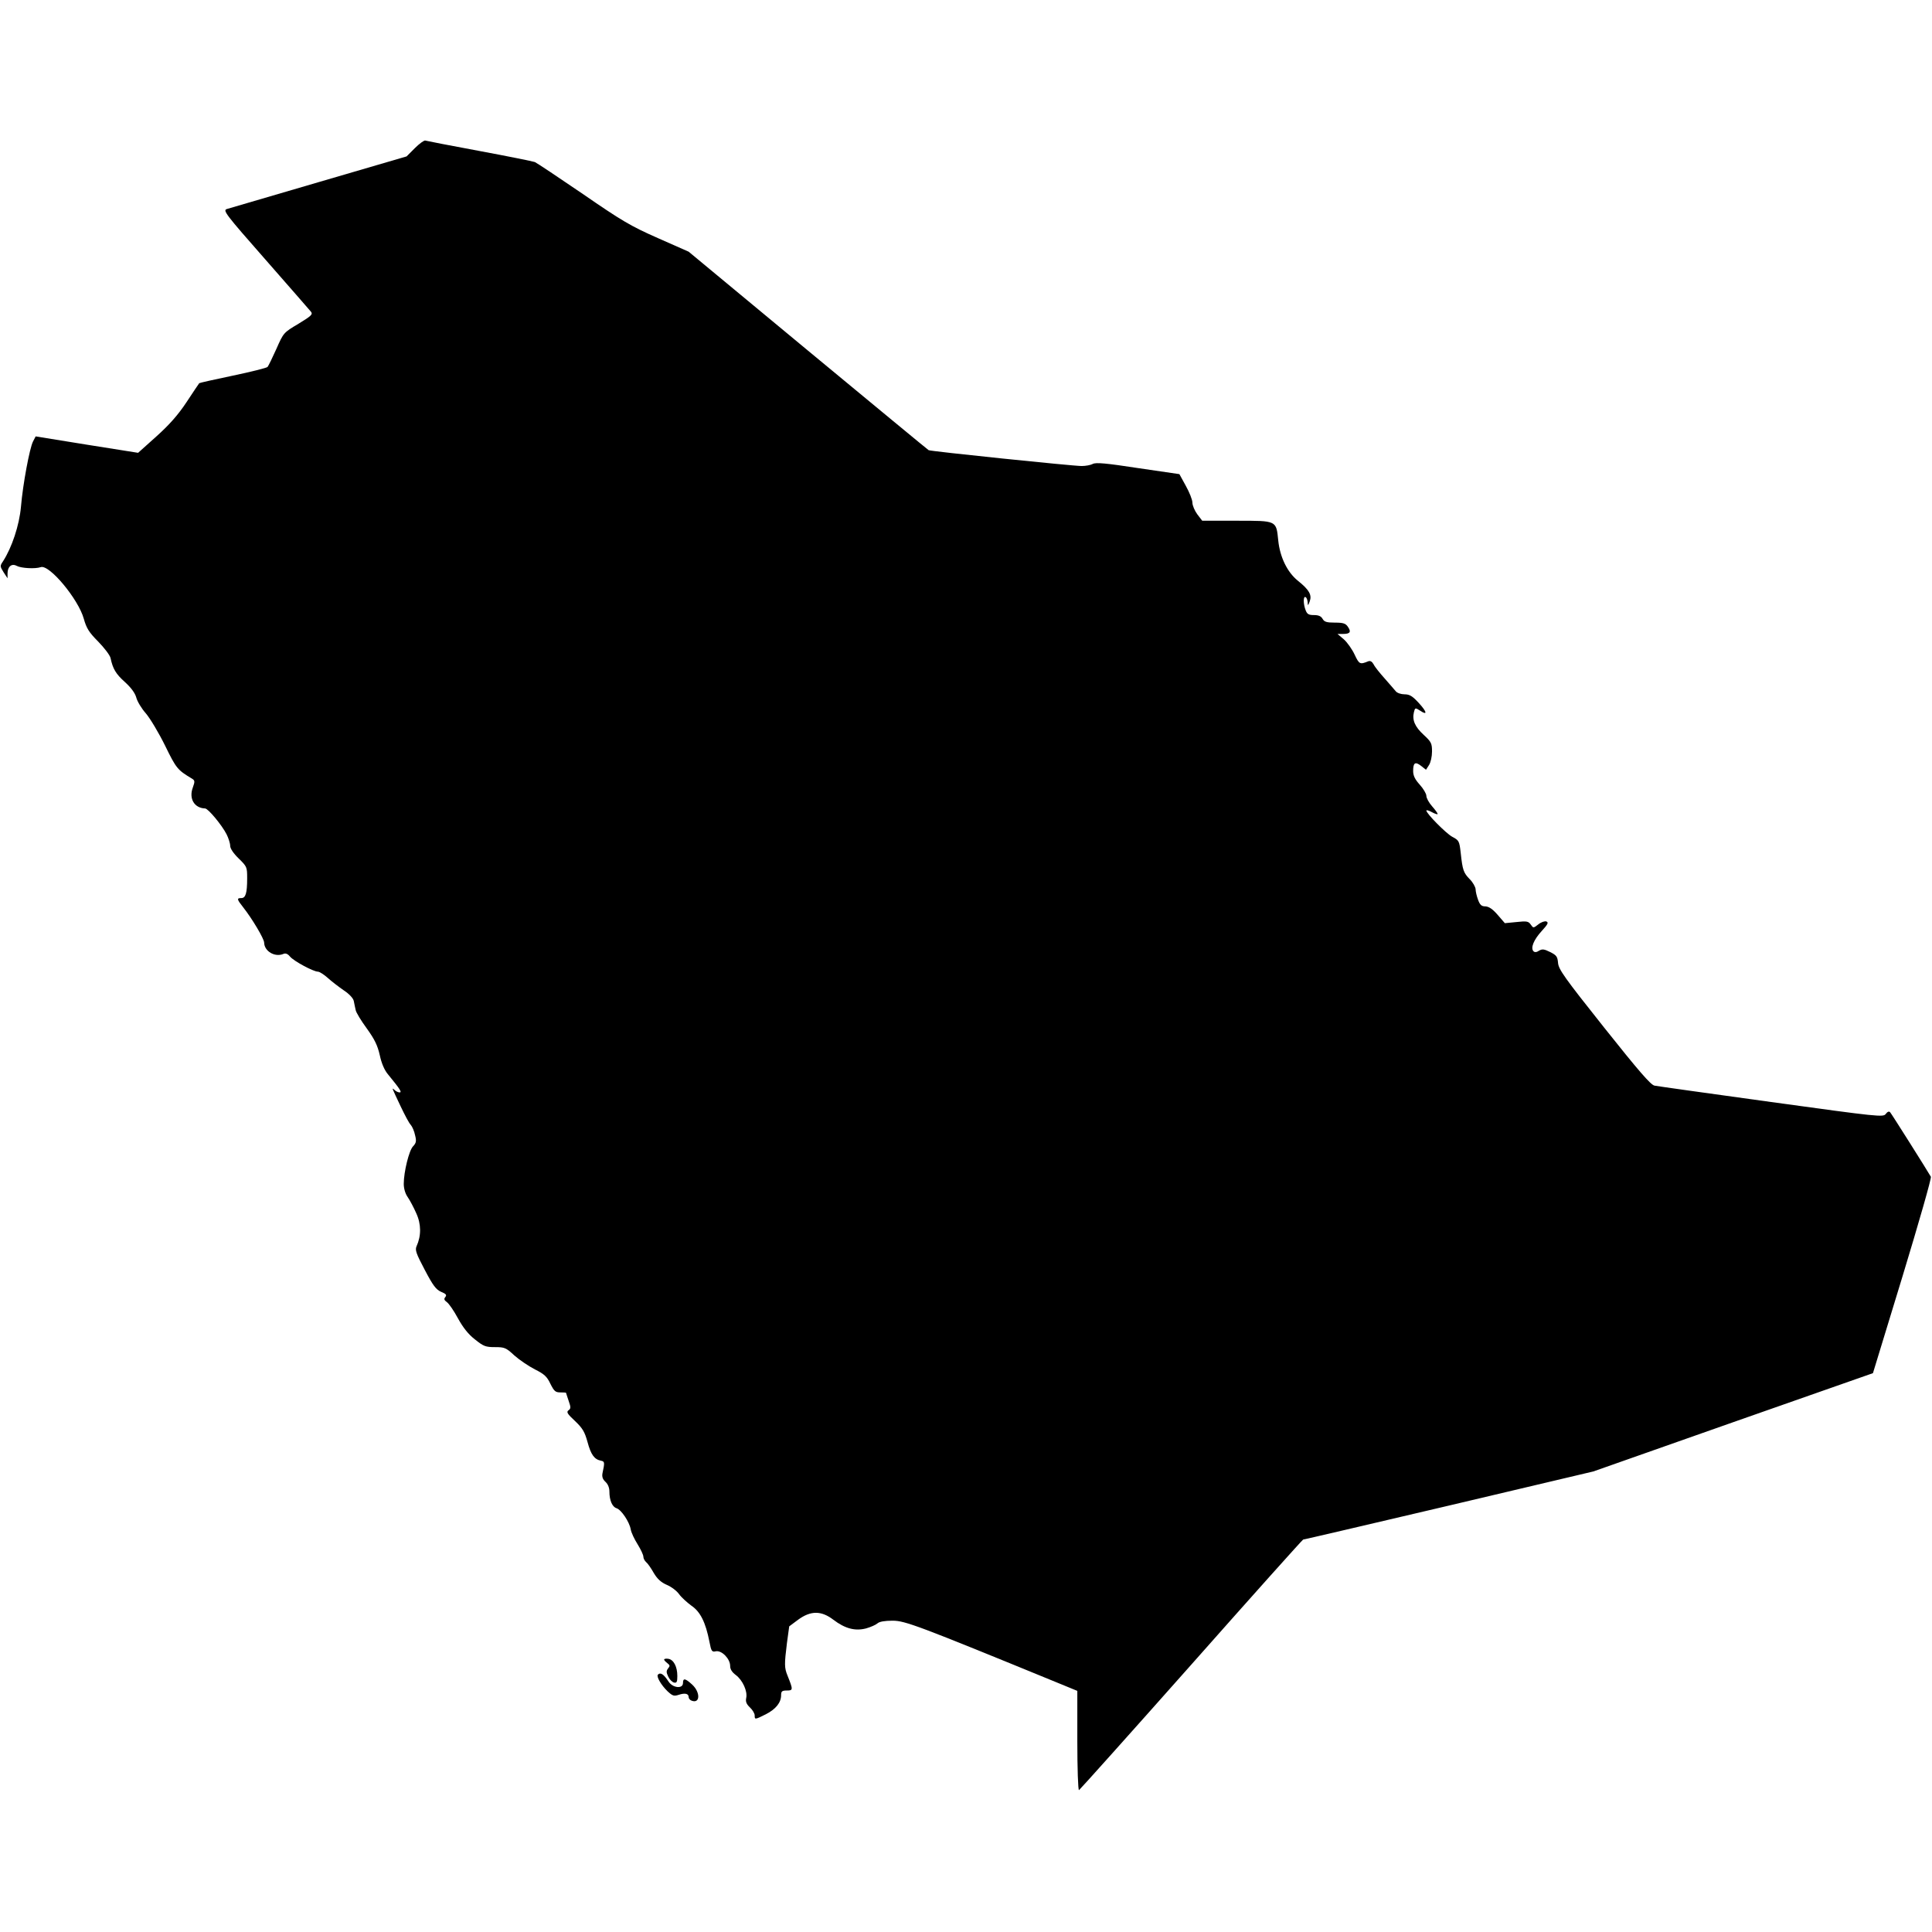
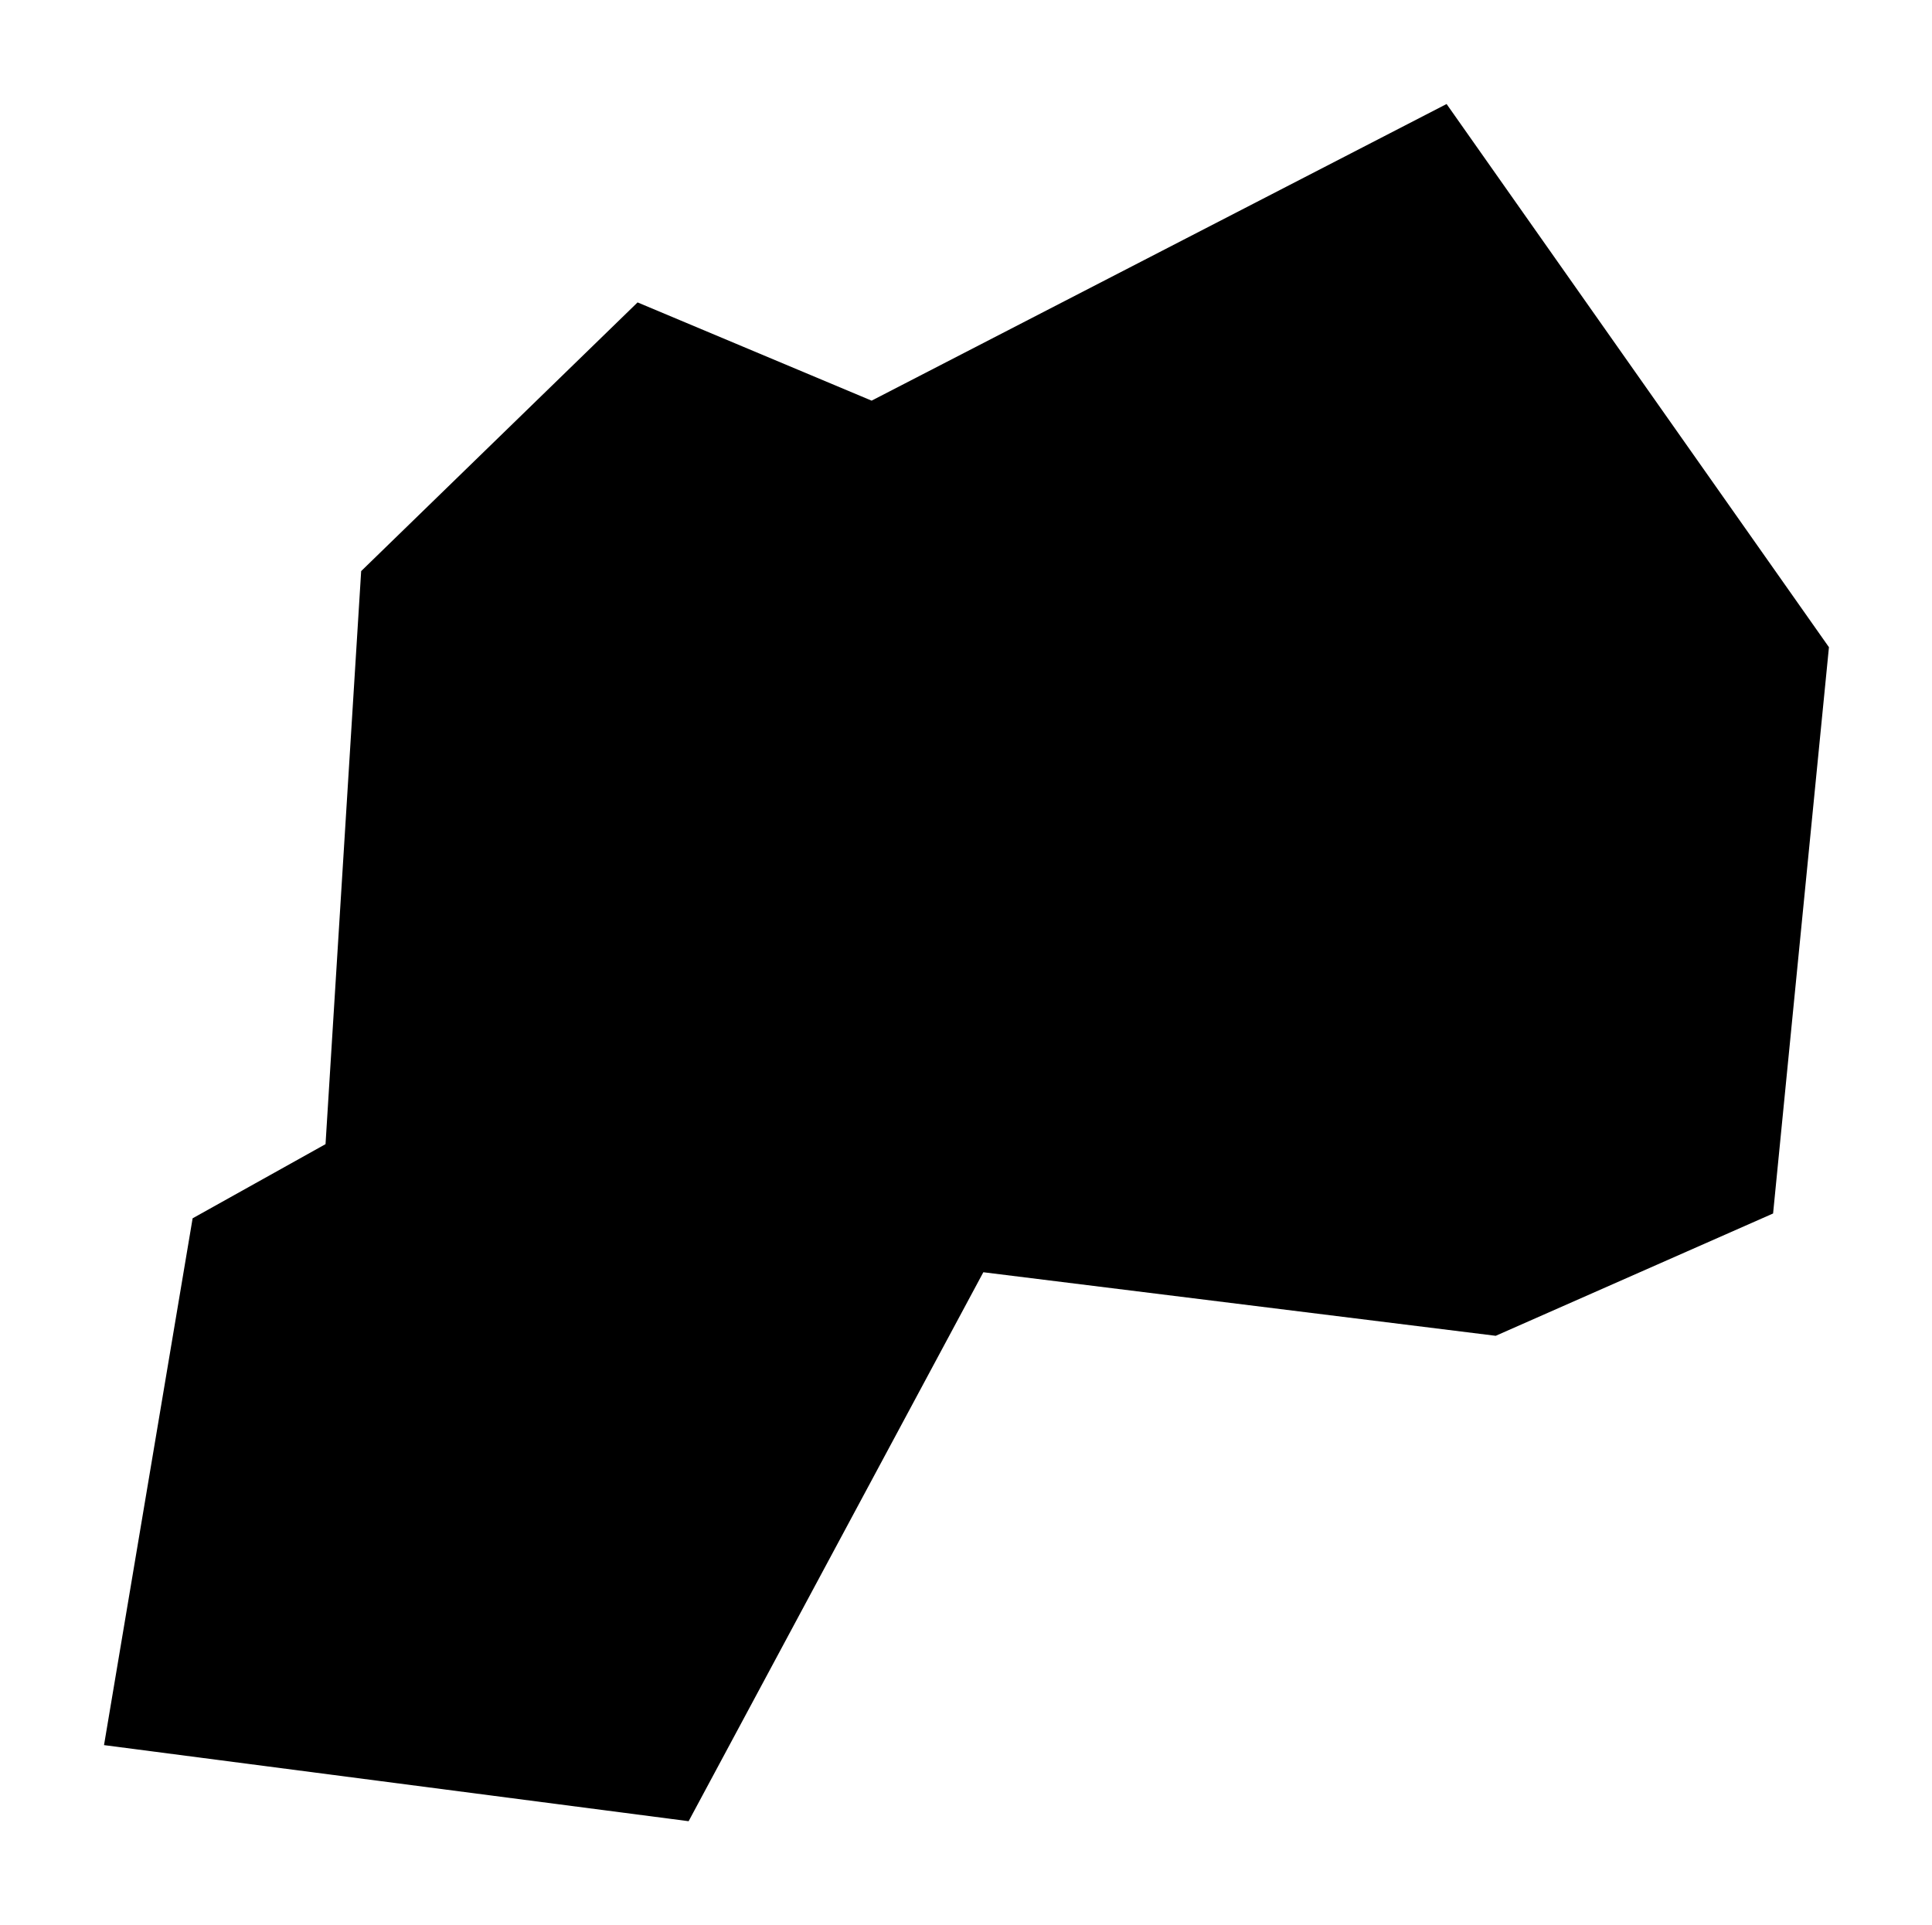
- <svg xmlns="http://www.w3.org/2000/svg" version="1.0" width="1024pt" height="1024pt" viewBox="0 0 1024 1024" preserveAspectRatio="xMidYMid meet">
-   <g transform="translate(0,1024) scale(0.1,-0.1)" fill="#000000" stroke="none">
-     <path d="M2199 9455 l-44 -44 -465 -136 c-256 -75 -475 -139 -488 -143 -22 -7 -7 -27 205 -268 125 -143 234 -267 241 -276 11 -14 3 -22 -66 -64 -79 -47 -79 -47 -117 -133 -21 -47 -42 -90 -47 -96 -5 -5 -88 -26 -184 -46 -96 -20 -176 -38 -178 -40 -2 -2 -32 -47 -67 -100 -45 -68 -92 -121 -160 -182 l-97 -87 -271 43 -272 44 -14 -27 c-18 -35 -54 -227 -64 -347 -9 -98 -48 -215 -95 -288 -17 -25 -16 -27 3 -58 l21 -32 0 26 c0 36 22 54 48 40 24 -13 99 -17 128 -7 45 16 199 -169 228 -273 14 -50 27 -72 76 -121 33 -34 63 -73 66 -88 12 -57 28 -84 76 -127 32 -29 53 -57 60 -81 5 -21 28 -59 51 -85 23 -27 69 -104 102 -171 59 -121 66 -129 141 -174 17 -10 18 -15 6 -48 -22 -59 8 -109 65 -111 16 0 89 -88 114 -137 10 -20 19 -48 19 -61 0 -14 17 -40 45 -67 44 -43 45 -46 45 -105 0 -79 -8 -105 -31 -105 -25 0 -24 -6 10 -49 48 -61 111 -167 111 -187 1 -46 57 -79 102 -60 11 5 23 1 35 -14 20 -24 124 -80 148 -80 8 0 32 -15 52 -33 21 -19 59 -48 85 -66 29 -19 50 -42 53 -56 3 -14 7 -36 10 -48 2 -13 29 -57 59 -98 41 -57 57 -89 69 -142 9 -43 25 -80 44 -102 63 -77 75 -95 61 -95 -8 0 -20 6 -27 13 -16 14 -16 16 33 -88 21 -44 44 -88 53 -97 8 -9 19 -34 23 -55 8 -31 6 -41 -11 -59 -21 -22 -49 -135 -49 -199 0 -24 8 -52 21 -70 11 -16 32 -55 45 -85 27 -58 27 -120 2 -175 -9 -20 -3 -38 43 -125 44 -84 60 -105 87 -117 27 -11 31 -17 22 -28 -8 -10 -6 -16 9 -27 11 -8 37 -46 58 -85 27 -49 55 -85 90 -112 46 -37 57 -41 106 -41 51 0 59 -3 103 -44 27 -24 76 -57 109 -74 50 -25 64 -38 82 -76 20 -40 27 -46 53 -46 16 0 30 -1 30 -2 0 -2 7 -21 14 -43 12 -34 12 -41 -1 -50 -12 -9 -6 -19 35 -57 40 -38 51 -57 66 -111 18 -67 36 -92 71 -99 20 -4 21 -8 8 -68 -3 -18 2 -31 16 -44 13 -12 21 -31 21 -52 0 -46 15 -81 38 -88 25 -8 68 -72 75 -112 3 -18 20 -53 37 -80 16 -26 30 -55 30 -65 0 -9 7 -22 15 -29 8 -6 26 -32 40 -57 19 -32 39 -50 69 -63 24 -10 53 -32 65 -49 12 -17 42 -44 65 -61 48 -32 76 -89 96 -191 10 -52 13 -56 35 -51 31 5 75 -40 75 -78 0 -18 10 -33 30 -48 36 -27 63 -86 55 -122 -4 -19 1 -32 20 -50 14 -13 25 -32 25 -42 0 -23 1 -23 59 6 53 27 81 62 81 101 0 21 5 25 31 25 33 0 33 4 3 79 -17 41 -17 60 -3 173 l12 88 47 35 c67 49 123 49 187 0 62 -47 115 -61 173 -46 25 7 52 19 61 27 10 9 38 14 80 14 66 0 135 -26 867 -326 l112 -46 0 -265 c0 -146 4 -263 9 -261 4 2 272 301 595 665 323 365 590 663 593 663 4 0 351 81 772 180 l766 181 741 261 741 260 157 514 c86 283 154 520 150 527 -20 35 -208 333 -216 342 -6 6 -14 3 -23 -9 -13 -18 -34 -16 -607 63 -326 45 -605 84 -619 87 -20 4 -84 78 -267 308 -210 264 -241 308 -244 342 -3 34 -8 41 -42 58 -32 16 -42 17 -59 7 -13 -9 -23 -9 -29 -3 -17 17 1 61 43 107 33 36 38 46 25 51 -8 3 -27 -3 -42 -15 -27 -21 -27 -21 -41 -1 -12 17 -21 19 -75 13 l-62 -6 -38 44 c-26 30 -46 44 -65 45 -21 0 -29 8 -39 35 -7 19 -13 44 -13 56 -1 12 -14 36 -31 53 -33 34 -38 47 -48 140 -7 62 -9 66 -45 85 -33 18 -137 123 -137 139 0 4 14 0 30 -9 17 -9 30 -13 30 -9 0 3 -13 22 -30 41 -16 18 -30 43 -30 55 0 11 -16 38 -35 59 -26 29 -35 48 -35 73 0 44 11 51 43 26 l25 -20 16 25 c9 14 16 45 16 72 0 43 -4 51 -44 88 -47 43 -62 79 -52 120 6 24 7 25 32 9 41 -28 38 -8 -6 40 -34 37 -49 46 -76 46 -18 0 -39 7 -46 16 -7 9 -34 39 -59 68 -25 28 -52 61 -58 74 -9 16 -18 21 -29 17 -44 -18 -48 -16 -72 35 -13 28 -39 65 -57 81 l-34 29 30 0 c37 0 44 11 25 38 -12 18 -25 22 -69 22 -44 0 -56 4 -65 20 -8 14 -21 20 -46 20 -28 0 -36 5 -44 26 -13 33 -13 77 0 69 6 -3 10 -16 11 -28 0 -19 2 -18 11 6 12 34 -3 61 -63 109 -56 45 -95 125 -104 213 -11 107 -6 105 -220 105 l-183 0 -26 34 c-14 19 -26 47 -26 62 0 15 -16 55 -35 89 l-34 62 -219 32 c-169 26 -224 31 -240 22 -11 -6 -38 -11 -59 -11 -47 0 -802 78 -811 84 -4 2 -292 240 -640 528 l-632 524 -163 72 c-145 64 -192 92 -398 234 -129 88 -243 164 -254 169 -11 4 -144 31 -295 59 -151 28 -280 53 -286 55 -6 2 -31 -16 -55 -40z" />
-     <path d="M3520 1444 c0 -4 8 -12 17 -19 14 -11 15 -15 4 -28 -10 -13 -10 -21 1 -44 7 -15 21 -29 31 -31 14 -3 17 4 17 35 0 50 -20 87 -48 91 -12 2 -22 0 -22 -4z" />
-     <path d="M3487 1364 c-9 -10 17 -55 51 -88 27 -25 34 -27 59 -19 33 11 53 7 53 -12 0 -7 7 -16 16 -19 45 -17 47 44 3 85 -37 34 -49 36 -49 9 0 -33 -55 -27 -77 8 -25 38 -42 50 -56 36z" />
-   </g>
+ <svg xmlns="http://www.w3.org/2000/svg" viewBox="28.917 1.027 2.006 1.998">
+   <path d="M 30.419 1.135 L 30.816 1.699 L 30.758 2.287 L 30.47 2.414 L 29.938 2.348 L 29.632 2.918 L 29.025 2.839 L 29.117 2.292 L 29.255 2.215 L 29.292 1.62 L 29.579 1.341 L 29.822 1.443 L 30.419 1.135 Z" fill="#000" stroke="none" />
</svg>
